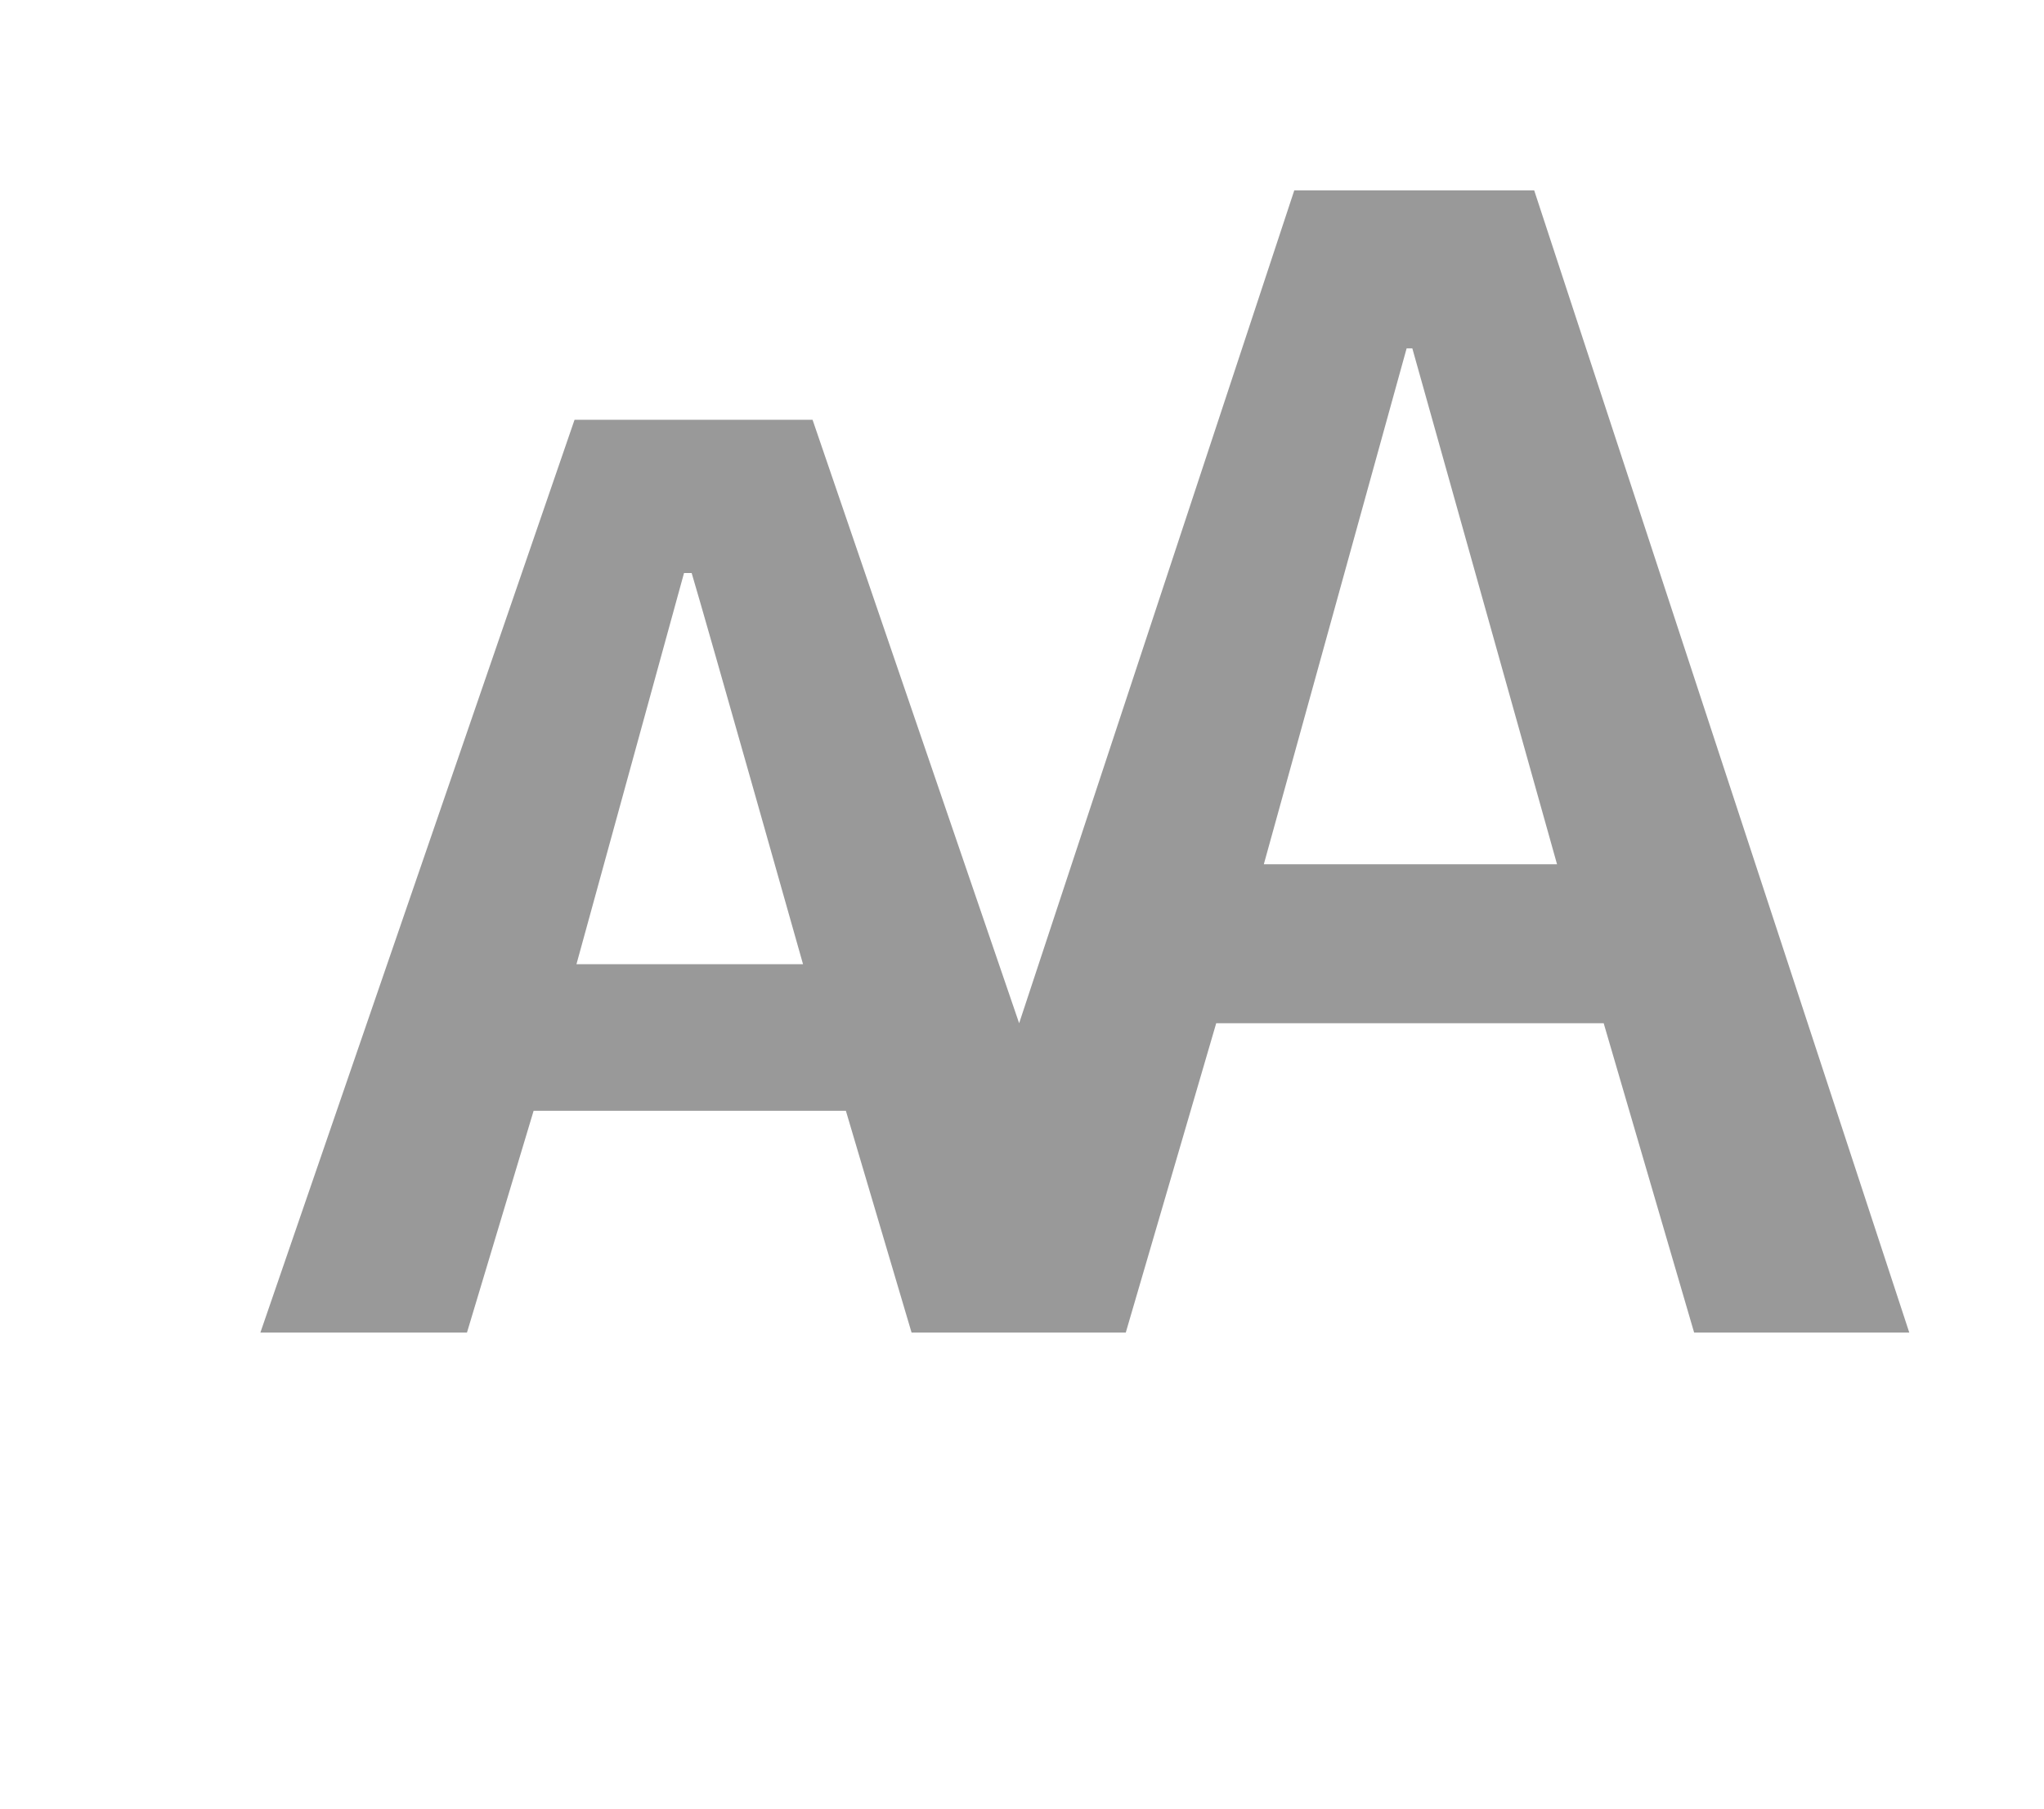
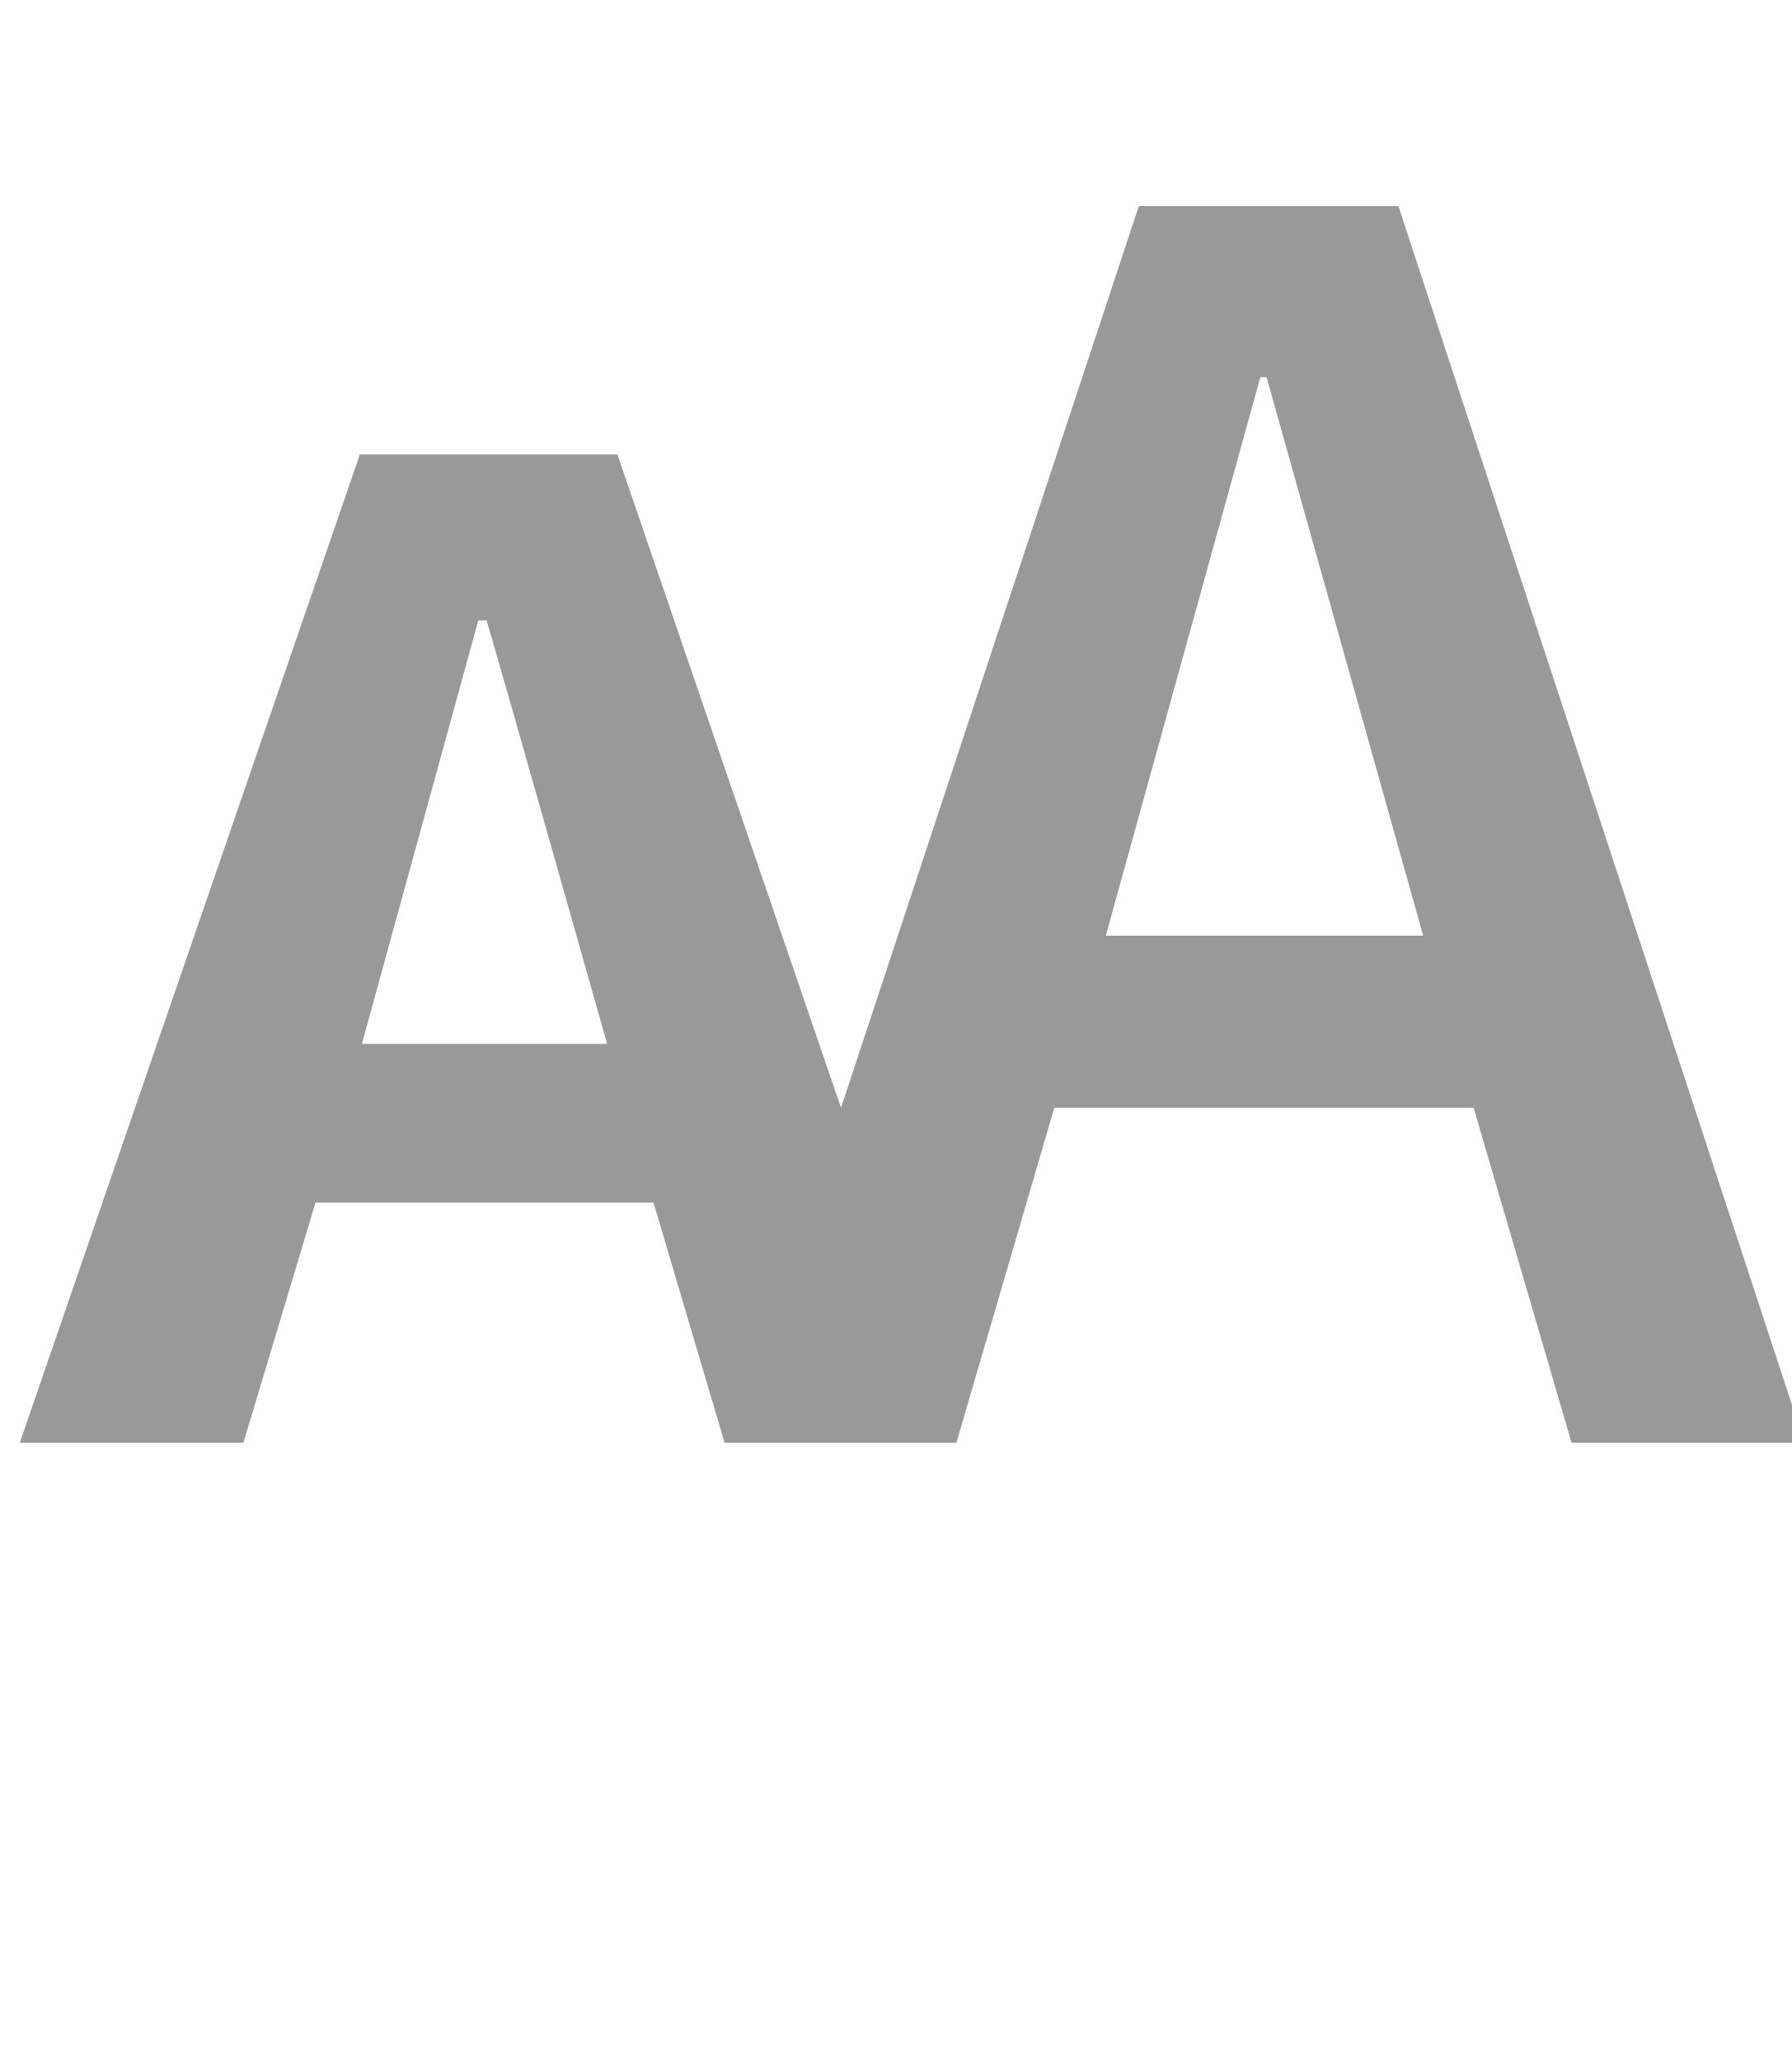
- <svg xmlns="http://www.w3.org/2000/svg" aria-hidden="true" focusable="false" width="1.13em" height="1em" style="-ms-transform: rotate(360deg); -webkit-transform: rotate(360deg); transform: rotate(360deg);" preserveAspectRatio="xMidYMid meet" viewBox="0 0 16 19" fill="#999">
+ <svg xmlns="http://www.w3.org/2000/svg" aria-hidden="true" focusable="false" width="1.13em" height="1.3em" style="-ms-transform: rotate(360deg); -webkit-transform: rotate(360deg); transform: rotate(360deg);" preserveAspectRatio="xMidYMid meet" viewBox="0 0 17 20" fill="#999">
  <path fill-rule="evenodd" d="M13.62 9.08L12.1 3.66h-.06l-1.5 5.42h3.08zM5.7 10.13S4.68 6.52 4.53 6.02h-.08l-1.13 4.11H5.7zM17.31 14h-2.25l-.95-3.25h-4.07L9.09 14H6.84l-.69-2.33H2.87L2.17 14H0l3.3-9.59h2.5l2.17 6.34L10.86 2h2.52l3.94 12h-.01z" fill="#999" />
</svg>
